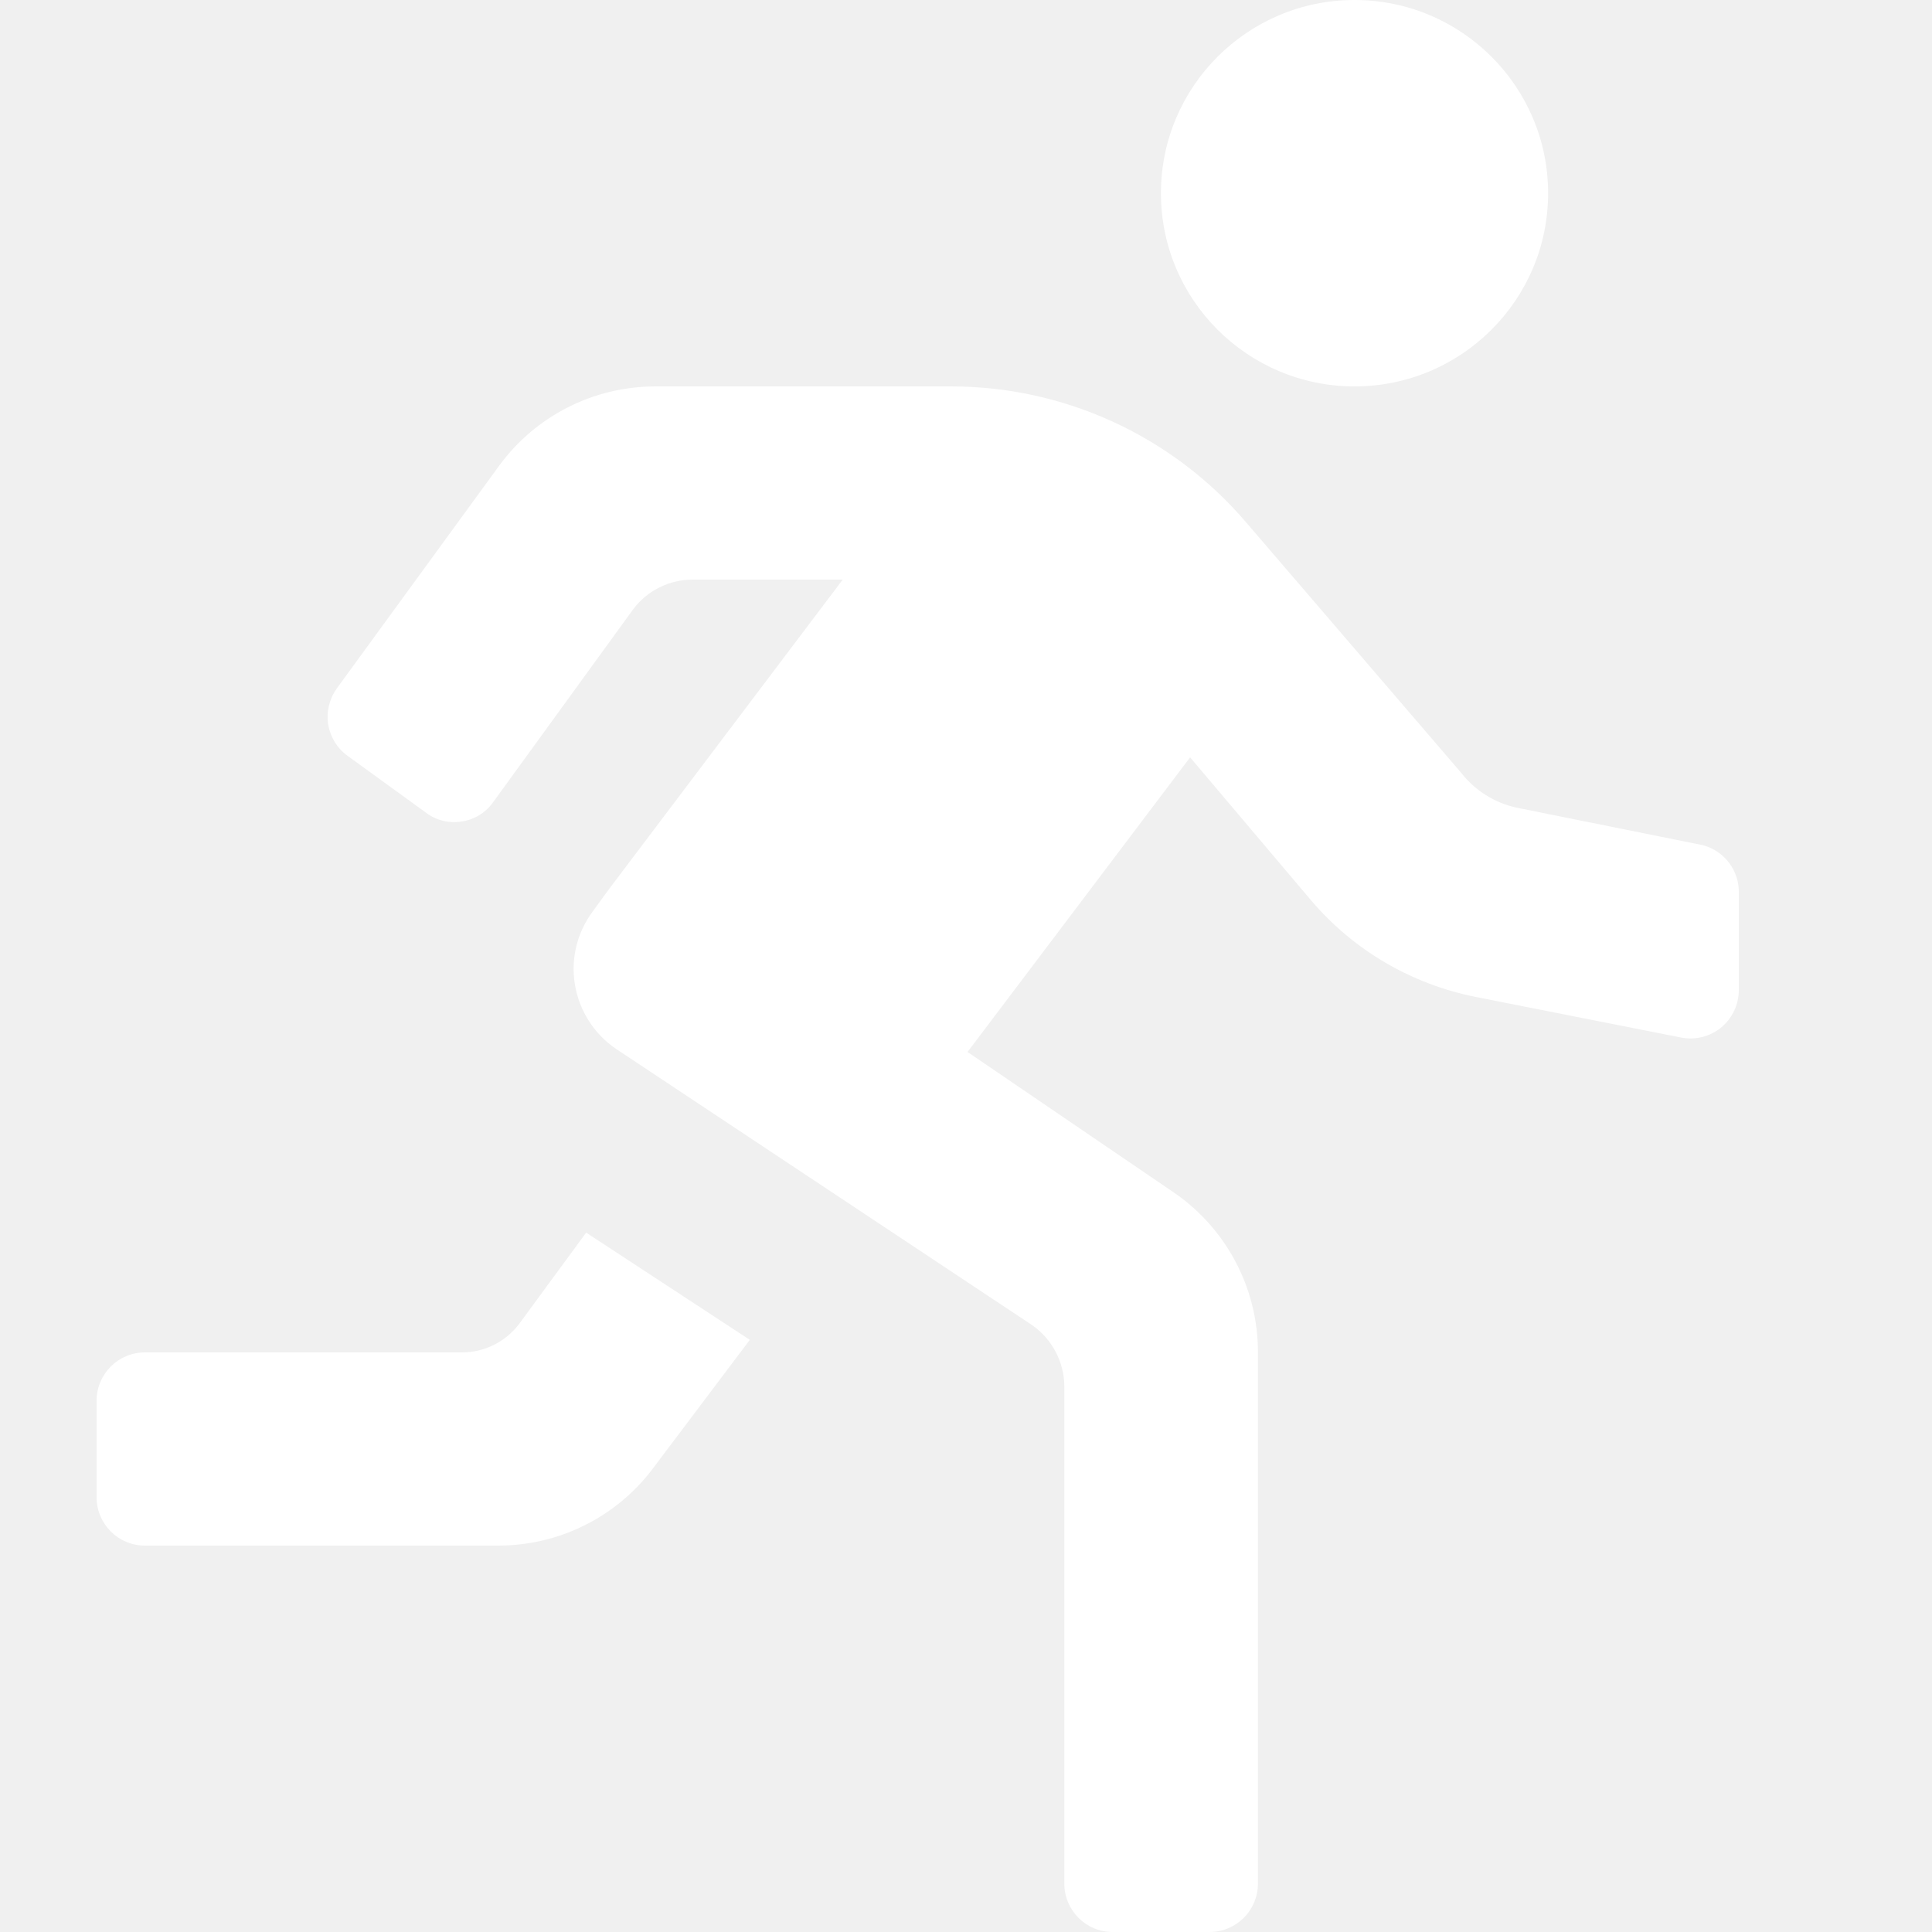
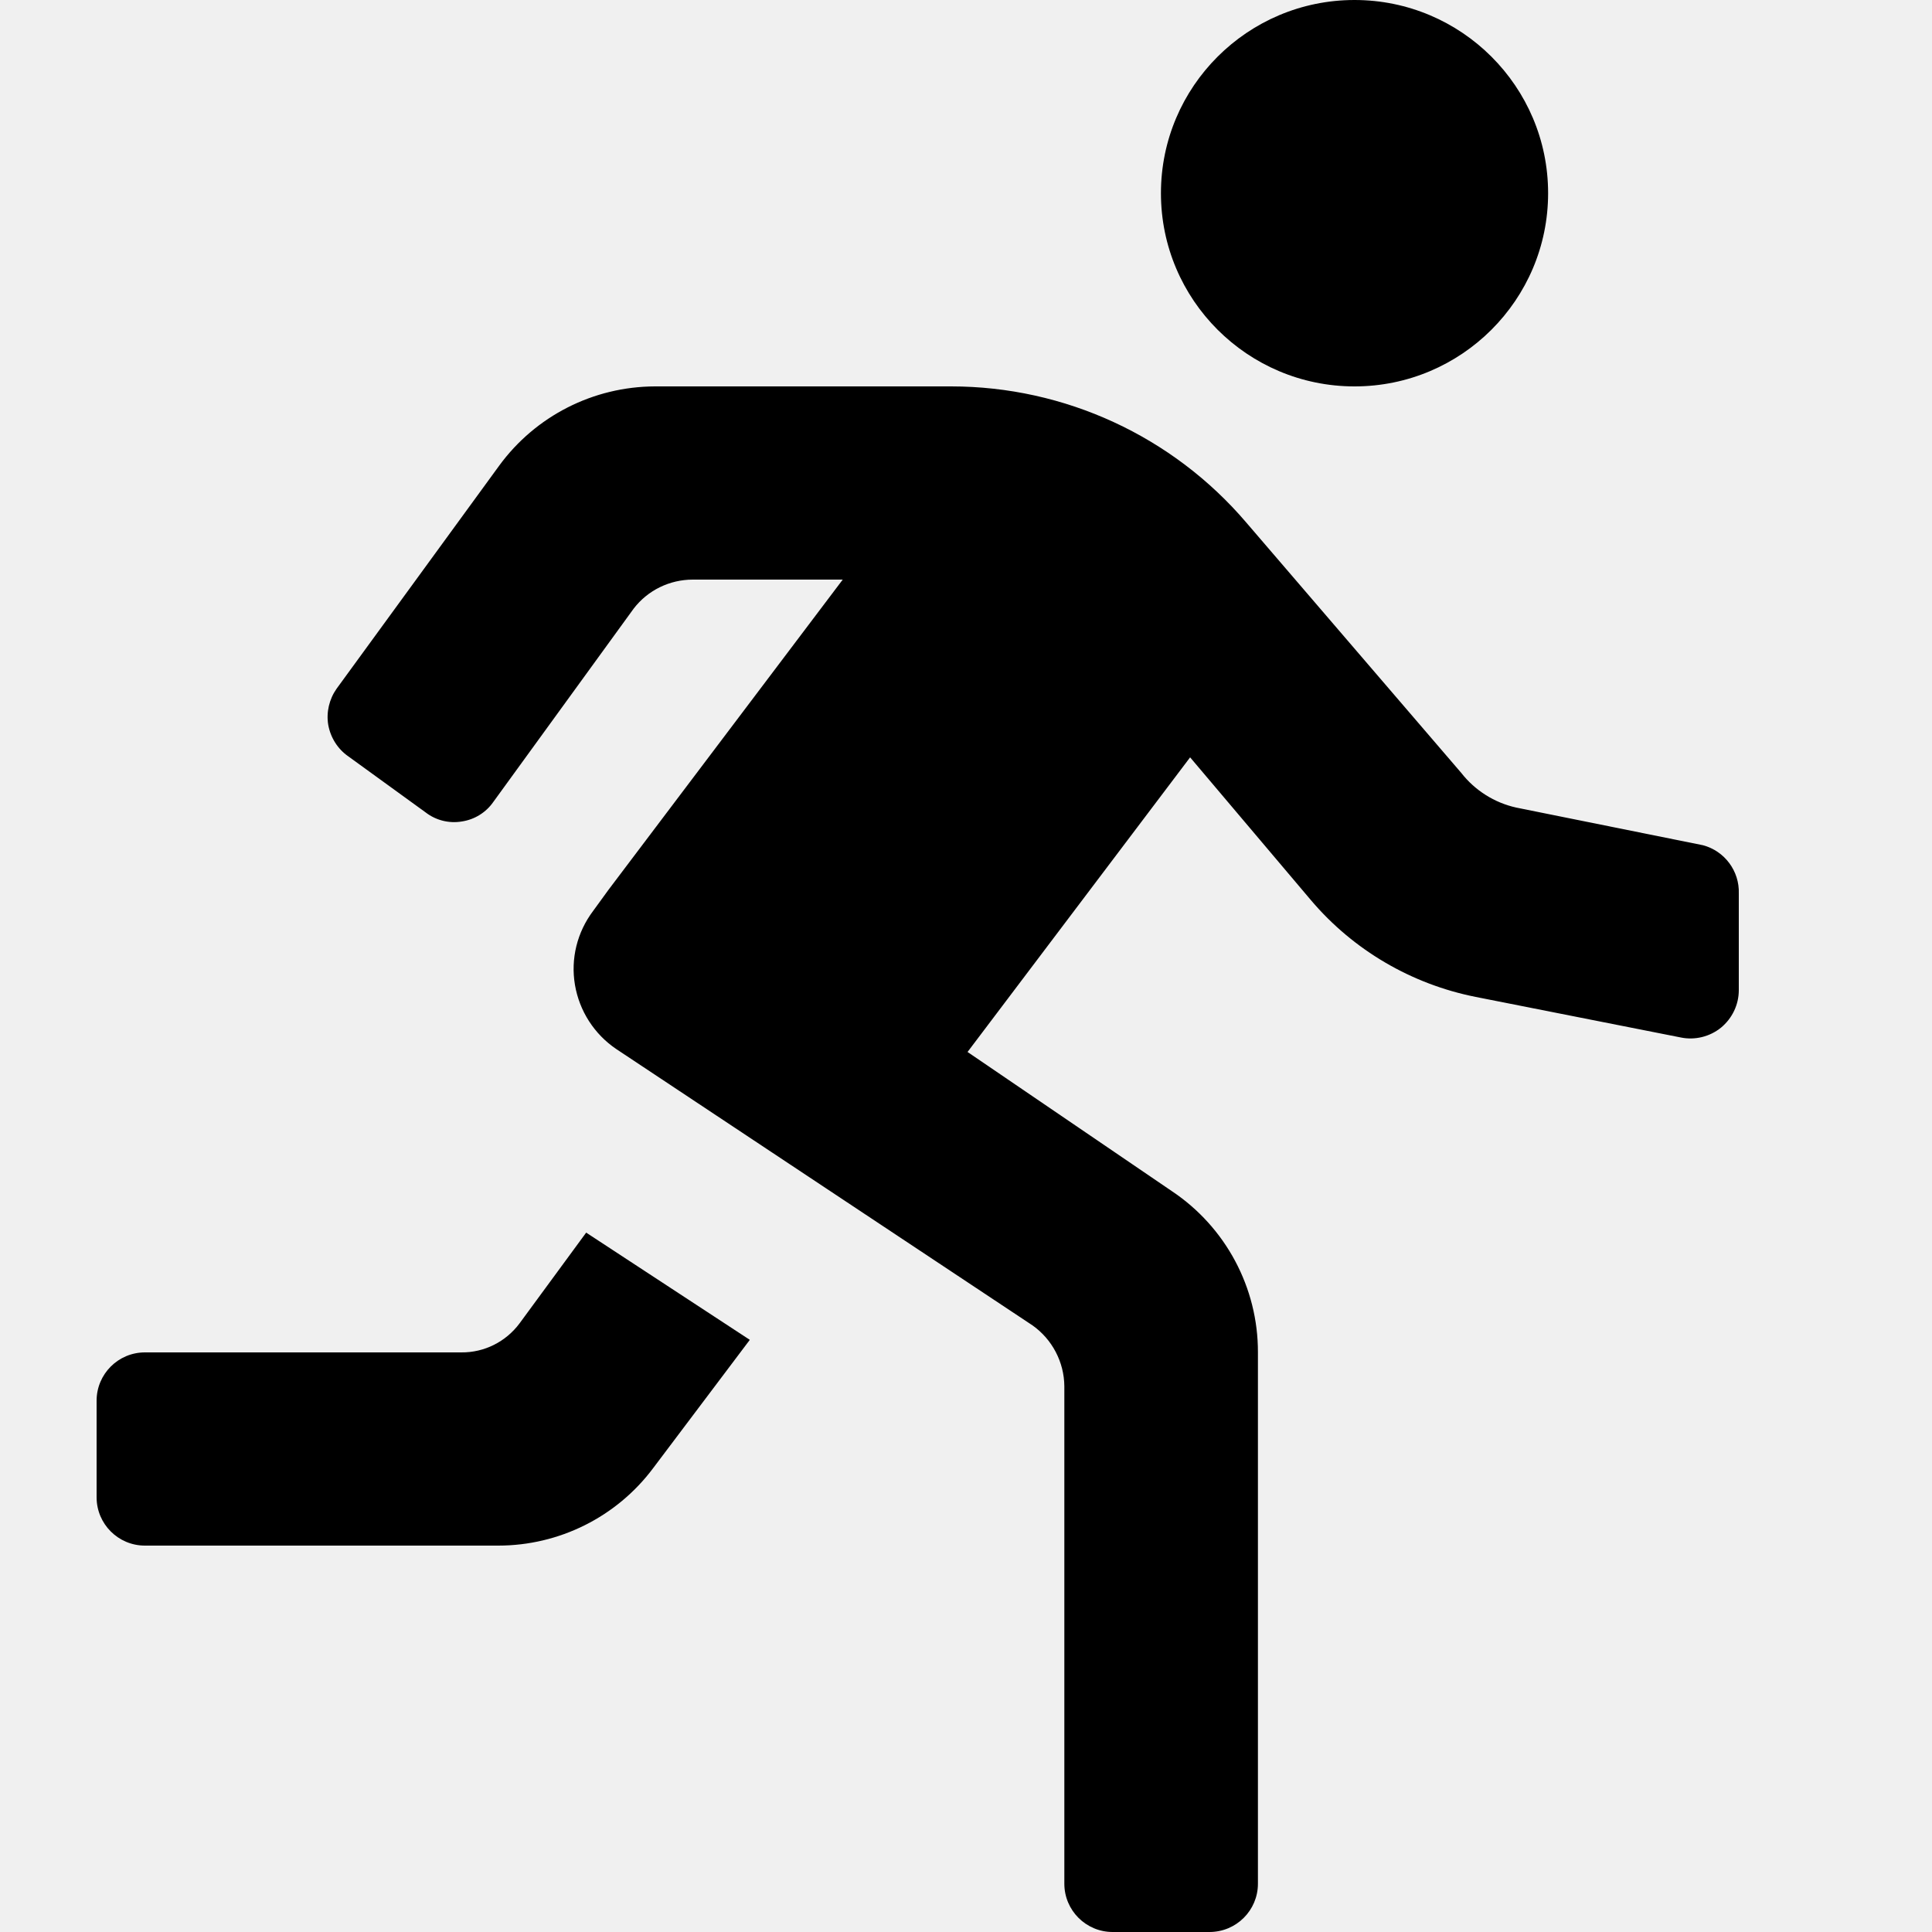
- <svg xmlns="http://www.w3.org/2000/svg" width="20" height="20" viewBox="0 0 9 10" fill="none">
-   <path fill-rule="evenodd" clip-rule="evenodd" d="M5.509 1C5.509 0.448 5.958 0 6.511 0C7.064 0 7.513 0.448 7.513 1C7.513 1.552 7.064 2 6.511 2C5.958 2 5.509 1.552 5.509 1ZM8.315 4.375L7.348 4.18C7.235 4.155 7.134 4.091 7.063 4L5.951 2.705C5.57 2.258 5.011 2 4.423 2H2.89C2.571 2.001 2.272 2.153 2.084 2.41L1.242 3.565C1.204 3.619 1.188 3.687 1.199 3.752C1.211 3.818 1.248 3.877 1.303 3.915L1.703 4.205C1.756 4.246 1.824 4.263 1.89 4.252C1.957 4.242 2.016 4.205 2.054 4.15L2.78 3.15C2.853 3.055 2.966 3 3.086 3H3.862L2.65 4.605L2.57 4.715C2.487 4.825 2.453 4.963 2.476 5.098C2.499 5.233 2.576 5.353 2.69 5.43L4.844 6.86C4.946 6.932 5.008 7.05 5.009 7.175V9.75C5.009 9.888 5.121 10 5.259 10H5.76C5.899 10 6.011 9.888 6.011 9.75V7C6.012 6.665 5.844 6.351 5.565 6.165L4.508 5.445L5.66 3.92L6.286 4.66C6.505 4.918 6.806 5.094 7.138 5.16L8.2 5.37C8.273 5.385 8.35 5.366 8.408 5.319C8.466 5.271 8.5 5.2 8.5 5.125V4.625C8.504 4.509 8.427 4.405 8.315 4.375ZM1.888 7C2.007 7.001 2.118 6.945 2.189 6.85L2.534 6.38L3.381 6.935L2.88 7.6C2.691 7.852 2.394 8 2.079 8H0.25C0.112 8 0 7.888 0 7.75V7.25C0 7.112 0.112 7 0.25 7H1.888Z" fill="white" />
+ <svg xmlns="http://www.w3.org/2000/svg" width="20" height="20" viewBox="0 0 9 10" fill="currentColor">
+   <path fill-rule="evenodd" clip-rule="evenodd" d="M5.509 1C5.509 0.448 5.958 0 6.511 0C7.064 0 7.513 0.448 7.513 1C7.513 1.552 7.064 2 6.511 2C5.958 2 5.509 1.552 5.509 1ZM8.315 4.375L7.348 4.18C7.235 4.155 7.134 4.091 7.063 4L5.951 2.705C5.57 2.258 5.011 2 4.423 2H2.89C2.571 2.001 2.272 2.153 2.084 2.41L1.242 3.565C1.204 3.619 1.188 3.687 1.199 3.752C1.211 3.818 1.248 3.877 1.303 3.915L1.703 4.205C1.756 4.246 1.824 4.263 1.89 4.252C1.957 4.242 2.016 4.205 2.054 4.15L2.78 3.15C2.853 3.055 2.966 3 3.086 3H3.862L2.65 4.605L2.57 4.715C2.487 4.825 2.453 4.963 2.476 5.098C2.499 5.233 2.576 5.353 2.69 5.43L4.844 6.86C4.946 6.932 5.008 7.05 5.009 7.175V9.75C5.009 9.888 5.121 10 5.259 10H5.76C5.899 10 6.011 9.888 6.011 9.75V7C6.012 6.665 5.844 6.351 5.565 6.165L4.508 5.445L5.66 3.92L6.286 4.66C6.505 4.918 6.806 5.094 7.138 5.16L8.2 5.37C8.273 5.385 8.35 5.366 8.408 5.319C8.466 5.271 8.5 5.2 8.5 5.125V4.625C8.504 4.509 8.427 4.405 8.315 4.375ZM1.888 7C2.007 7.001 2.118 6.945 2.189 6.85L2.534 6.38L3.381 6.935L2.88 7.6C2.691 7.852 2.394 8 2.079 8H0.25C0.112 8 0 7.888 0 7.75V7.25C0 7.112 0.112 7 0.25 7H1.888Z" />
</svg>
